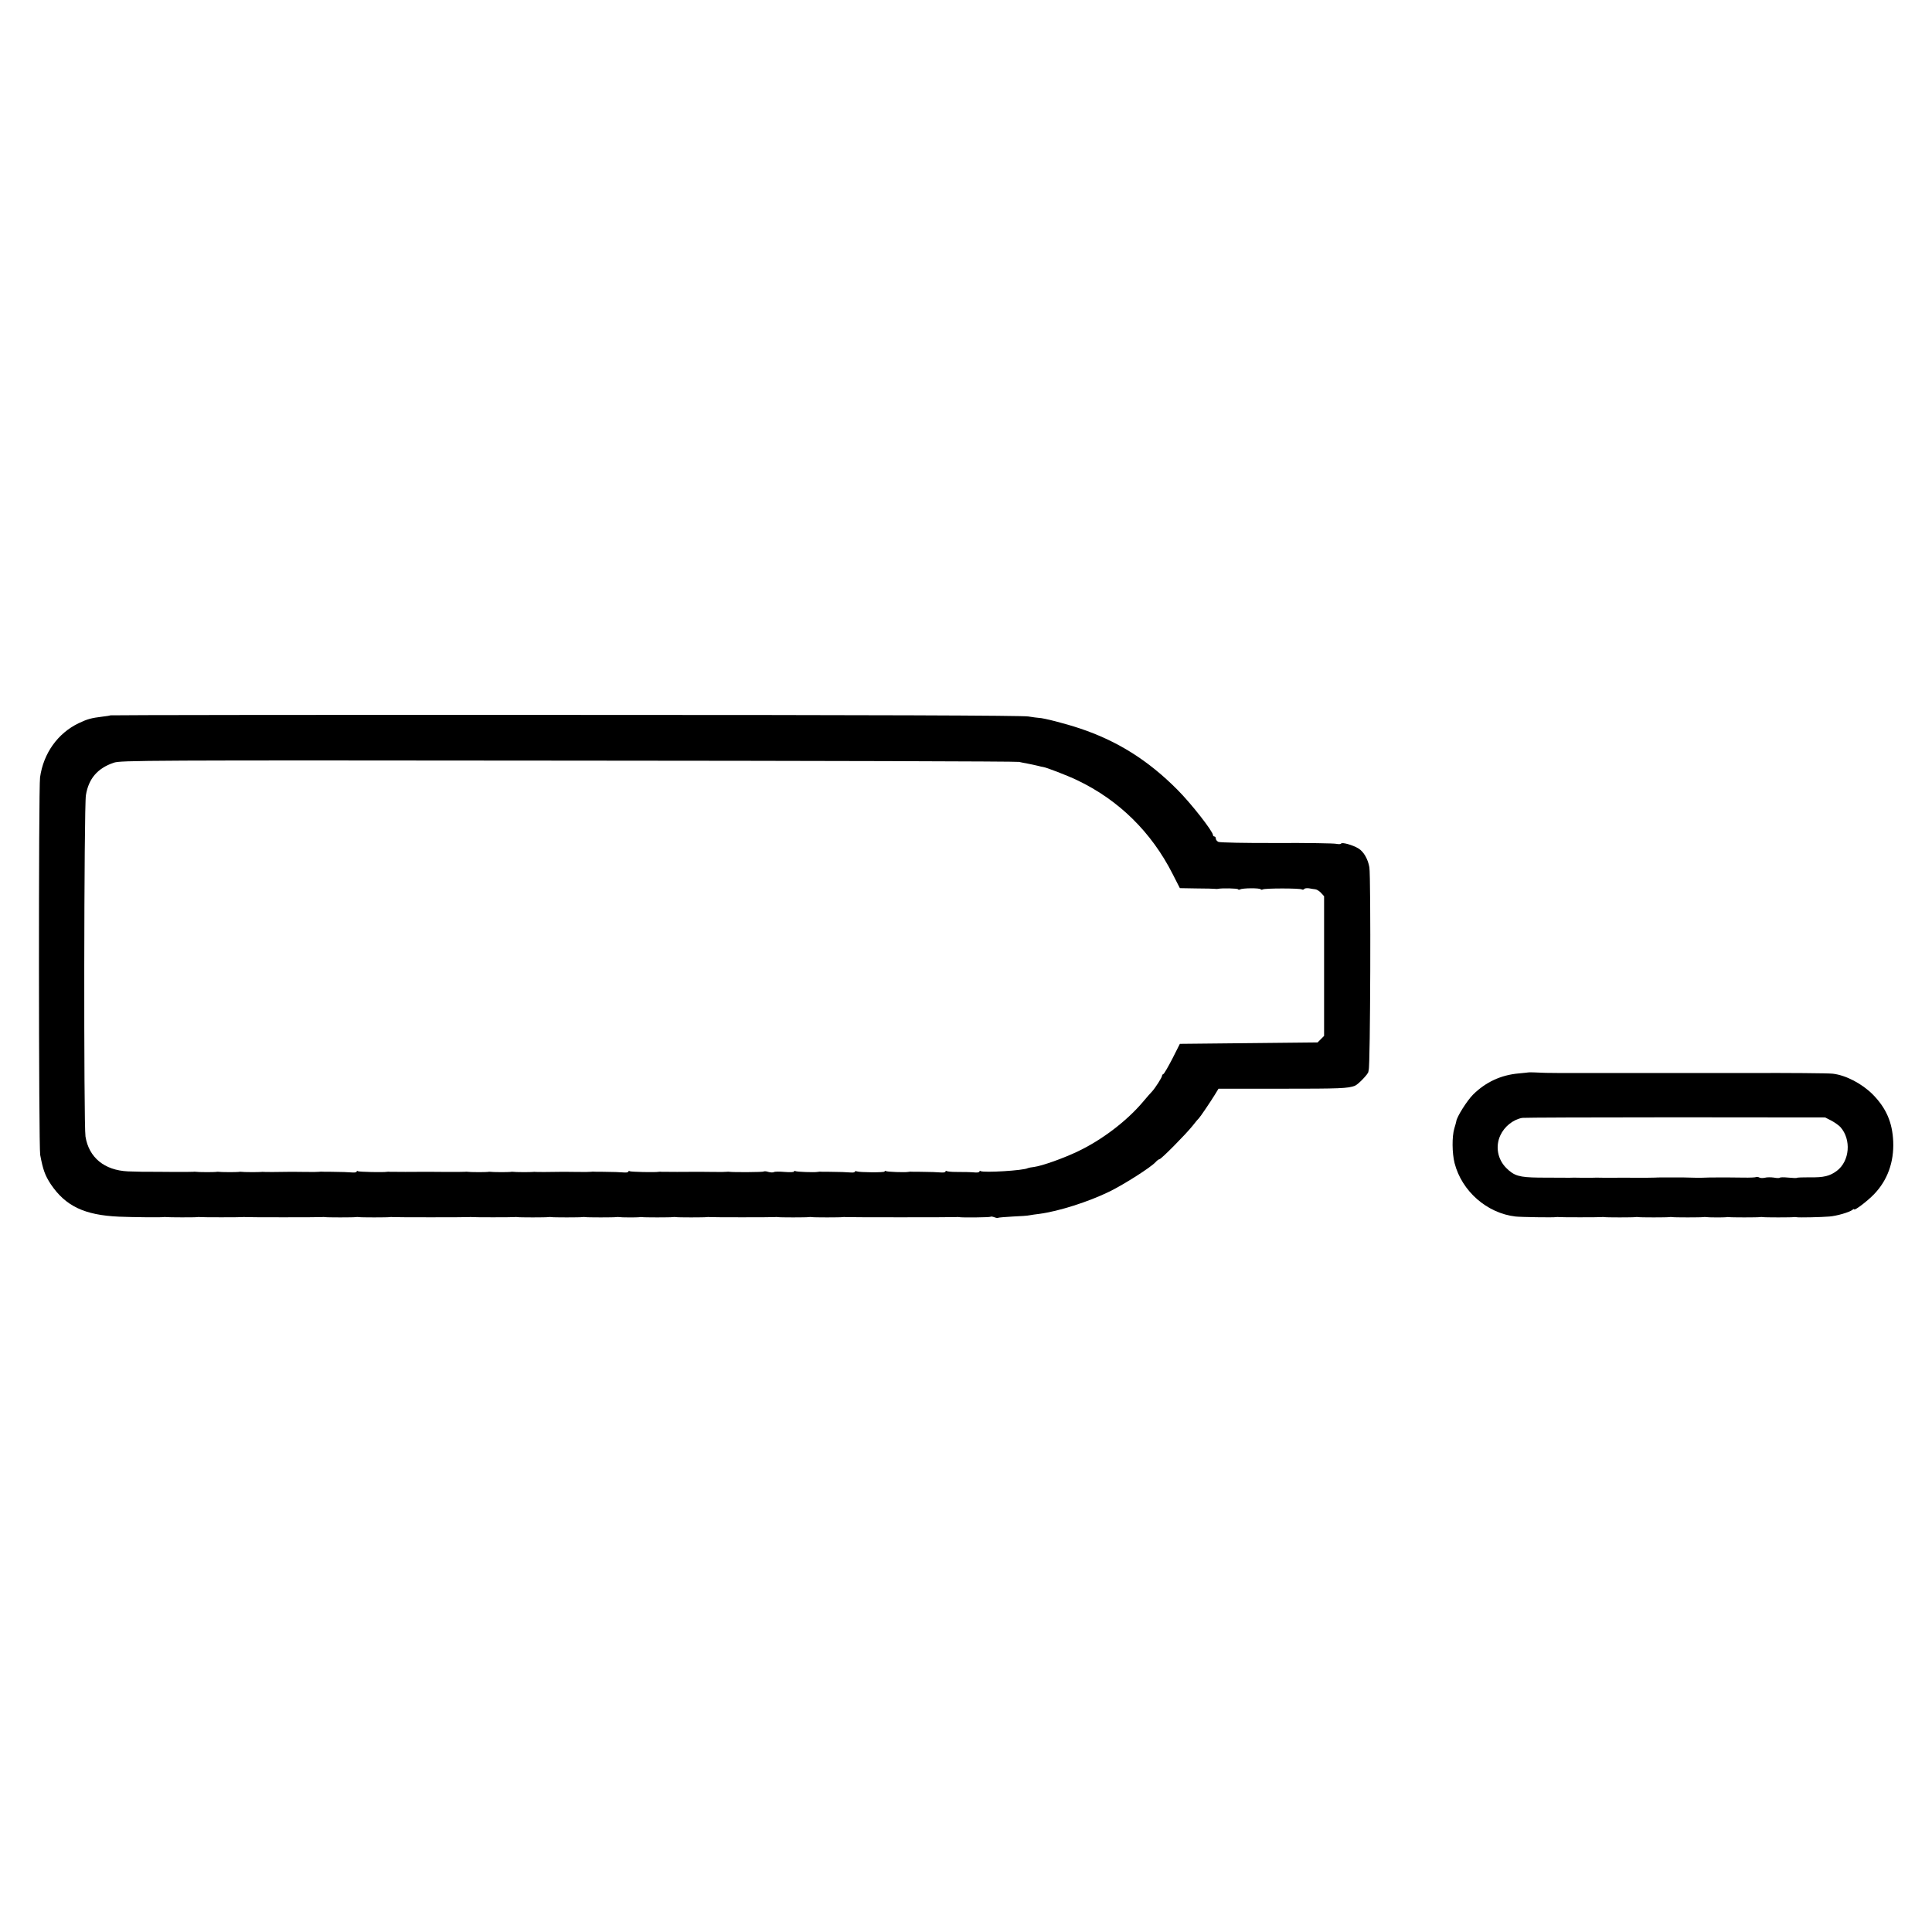
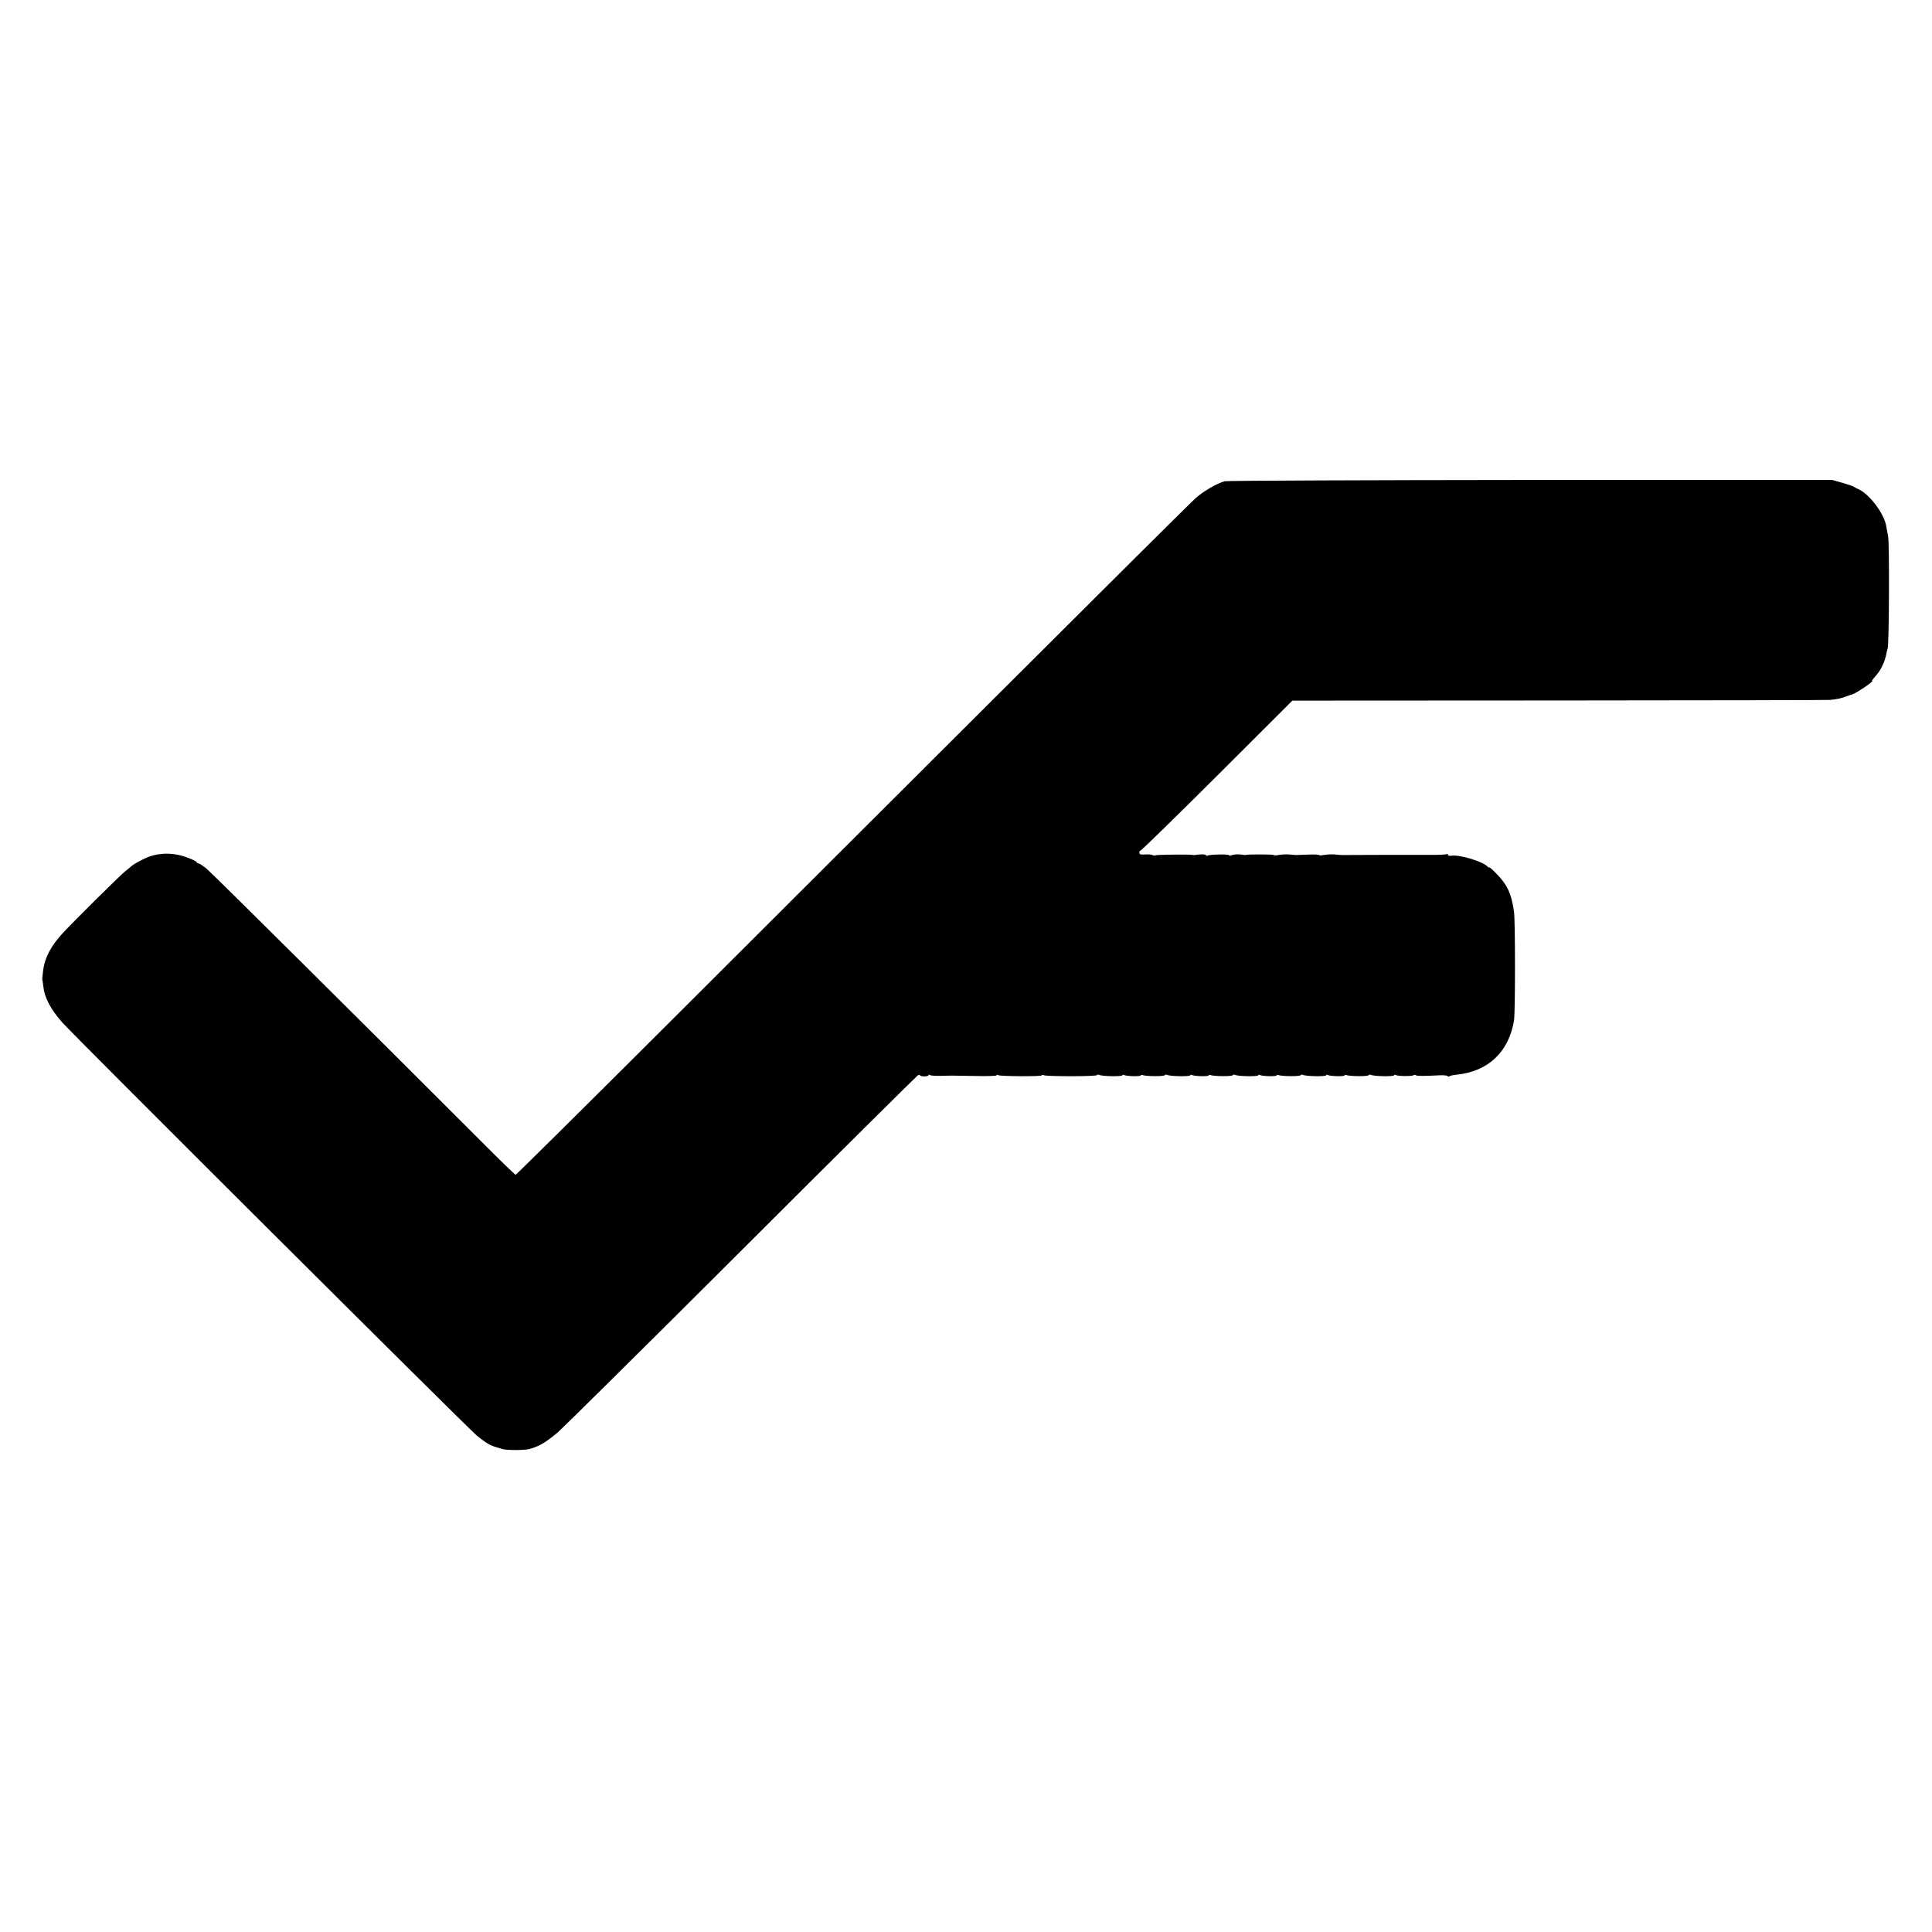
<svg xmlns="http://www.w3.org/2000/svg" version="1.0" width="1365pt" height="1365pt" viewBox="0 0 1365 1365" preserveAspectRatio="xMidYMid meet">
  <g transform="translate(0,1365) scale(0.1,-0.1)" fill="#000000" stroke="none">
-     <path d="M779 8596 c-2 -2 -26 -6 -54 -9 -81 -10 -107 -17 -170 -47 -147 -71 -248 -212 -272 -382 -11 -73 -10 -2612 1 -2668 20 -106 34 -144 75 -207 104 -154 237 -218 481 -229 95 -4 296 -6 315 -3 6 1 14 1 19 0 12 -2 208 -3 221 0 6 1 14 1 19 0 11 -2 287 -2 301 0 6 1 14 1 18 0 11 -2 528 -2 542 0 6 1 14 1 19 0 12 -3 207 -3 221 0 6 1 14 1 19 0 12 -3 207 -3 221 0 6 1 14 1 18 0 11 -2 529 -2 542 0 6 1 14 1 19 0 11 -2 287 -2 301 0 6 1 14 1 19 0 12 -3 207 -3 221 0 6 1 14 1 19 0 12 -3 207 -3 221 0 6 1 14 1 19 0 12 -3 207 -3 221 0 6 1 14 1 19 0 13 -3 129 -3 141 -1 6 1 14 2 19 1 12 -3 207 -3 221 0 6 1 14 1 19 0 12 -3 207 -3 221 0 6 1 14 1 18 0 11 -2 449 -2 462 0 6 1 14 1 19 0 12 -3 207 -3 221 0 6 1 14 1 19 0 12 -3 207 -3 221 0 6 1 14 1 18 0 10 -2 769 -2 782 0 6 1 14 1 19 0 23 -5 218 -2 223 2 3 3 15 2 28 -3 13 -5 25 -7 27 -4 3 2 49 6 104 9 54 2 108 6 119 9 11 2 43 7 70 10 135 18 346 85 495 158 107 53 290 170 324 207 11 12 23 21 28 21 12 0 184 174 233 235 22 28 42 52 46 55 8 7 83 118 113 167 l25 41 438 0 c426 0 476 2 526 21 23 9 97 86 95 100 0 3 1 8 2 11 12 25 16 1361 5 1432 -10 58 -40 111 -78 134 -40 24 -115 45 -122 34 -3 -5 -18 -5 -33 -2 -15 4 -205 7 -422 6 -218 -1 -403 3 -412 8 -10 5 -18 15 -18 23 0 8 -4 15 -10 15 -5 0 -10 5 -10 10 0 26 -155 224 -250 319 -207 209 -427 347 -692 435 -101 34 -258 74 -288 74 -8 0 -42 5 -75 10 -41 7 -1075 11 -3271 11 -1766 1 -3213 -1 -3215 -3z m6421 -329 c14 -3 41 -9 60 -12 19 -4 51 -10 70 -15 19 -5 37 -9 40 -9 17 -1 169 -59 240 -93 294 -140 525 -367 675 -663 l51 -100 119 -2 c66 0 125 -2 130 -3 6 -1 15 -1 20 0 26 6 137 4 142 -3 2 -4 9 -4 15 -1 15 10 139 11 145 1 2 -4 9 -4 15 -1 14 9 262 9 276 0 6 -3 13 -2 16 3 4 5 19 7 34 5 15 -3 35 -6 45 -7 10 -1 28 -12 40 -25 l22 -24 0 -494 0 -493 -23 -23 -23 -23 -486 -5 -487 -5 -53 -105 c-30 -58 -58 -106 -63 -108 -6 -2 -10 -8 -10 -13 0 -11 -48 -86 -70 -110 -8 -8 -40 -44 -70 -80 -112 -131 -285 -263 -453 -343 -104 -50 -254 -103 -312 -111 -20 -2 -39 -6 -43 -8 -28 -17 -312 -34 -334 -21 -4 3 -8 1 -8 -3 0 -5 -12 -8 -27 -7 -35 3 -74 4 -142 4 -29 0 -58 3 -62 6 -5 3 -9 1 -9 -3 0 -5 -12 -8 -27 -7 -37 3 -75 4 -152 5 -34 0 -66 0 -70 1 -3 0 -10 -1 -16 -2 -21 -4 -147 0 -156 6 -5 3 -9 2 -9 -3 0 -8 -175 -7 -197 1 -7 3 -13 2 -13 -2 0 -5 -12 -7 -27 -6 -37 3 -75 4 -152 5 -34 0 -66 0 -70 1 -3 0 -10 -1 -16 -2 -21 -4 -147 0 -156 6 -5 3 -9 1 -9 -3 0 -5 -29 -6 -66 -3 -36 3 -70 3 -76 -1 -6 -4 -23 -3 -39 1 -15 5 -30 6 -33 3 -4 -5 -218 -6 -243 -2 -4 1 -12 1 -18 0 -5 -1 -48 -2 -95 -1 -47 1 -92 1 -100 1 -68 -1 -260 -1 -266 0 -5 1 -13 1 -19 0 -24 -5 -197 -1 -206 4 -5 4 -9 2 -9 -2 0 -5 -12 -8 -27 -7 -37 3 -75 4 -152 5 -34 0 -66 0 -70 1 -3 0 -10 0 -16 -1 -5 -1 -48 -2 -95 -1 -47 1 -91 1 -97 1 -119 -2 -190 -2 -198 -1 -5 1 -14 1 -20 0 -12 -2 -128 -2 -141 1 -5 1 -13 0 -19 -1 -12 -2 -128 -2 -141 1 -5 1 -13 0 -19 -1 -12 -2 -128 -2 -141 1 -5 1 -13 1 -19 0 -5 -1 -64 -1 -130 -1 -66 1 -127 1 -135 1 -68 -1 -260 -1 -266 0 -5 1 -13 1 -19 0 -24 -5 -197 -1 -206 4 -5 4 -9 2 -9 -2 0 -5 -12 -8 -27 -7 -37 3 -75 4 -152 5 -34 0 -66 0 -70 1 -3 0 -10 0 -16 -1 -5 -1 -48 -2 -95 -1 -47 1 -91 1 -97 1 -119 -2 -190 -2 -198 -1 -5 1 -14 1 -20 0 -12 -2 -128 -2 -141 1 -5 1 -13 0 -19 -1 -12 -2 -128 -2 -141 1 -5 1 -13 0 -19 -1 -12 -2 -128 -2 -141 1 -5 1 -13 1 -19 0 -5 -1 -64 -1 -130 -1 -66 1 -127 1 -135 1 -43 -1 -124 0 -197 3 -166 8 -275 98 -299 246 -13 81 -11 2334 3 2412 19 117 82 190 196 229 49 17 205 18 3212 15 1738 -1 3171 -5 3185 -9z" />
-     <path d="M10797 6073 c-1 0 -31 -4 -67 -7 -125 -11 -233 -61 -322 -149 -44 -44 -116 -159 -119 -189 0 -4 -7 -27 -14 -51 -17 -58 -16 -174 2 -245 51 -198 229 -354 431 -377 36 -4 267 -8 287 -4 6 1 14 1 19 0 11 -2 287 -2 301 0 6 1 14 1 19 0 12 -3 207 -3 221 0 6 1 14 1 19 0 12 -3 207 -3 221 0 6 1 14 1 19 0 12 -3 207 -3 221 0 6 1 14 1 19 0 13 -3 129 -3 141 -1 6 1 14 2 19 1 12 -3 207 -3 221 0 6 1 14 1 19 0 12 -3 207 -3 221 0 6 1 15 0 20 -1 15 -3 172 0 230 5 52 4 141 30 163 47 6 6 12 7 12 4 0 -13 93 57 140 106 95 98 142 227 136 373 -6 136 -50 237 -146 334 -77 76 -188 134 -280 145 -27 4 -332 6 -572 5 -10 0 -119 0 -243 0 -124 0 -232 0 -240 0 -8 0 -116 0 -240 0 -124 0 -232 0 -240 0 -8 0 -117 0 -242 0 -126 0 -239 0 -253 1 -62 3 -122 5 -123 3z m2143 -341 c24 -13 53 -34 63 -45 78 -88 66 -240 -25 -309 -49 -37 -93 -48 -191 -46 -48 0 -90 -1 -92 -4 -2 -2 -30 -1 -60 2 -31 3 -58 3 -60 -1 -3 -3 -22 -3 -42 1 -21 3 -50 3 -64 -1 -15 -3 -33 -3 -40 2 -7 4 -17 5 -21 3 -4 -3 -45 -5 -91 -4 -45 1 -89 1 -97 1 -8 0 -40 0 -70 0 -72 0 -72 0 -95 -1 -28 -2 -119 -1 -157 1 -7 0 -44 0 -83 0 -38 0 -77 0 -85 0 -8 0 -24 0 -35 -1 -11 -1 -76 -1 -145 -1 -69 0 -132 1 -140 0 -8 0 -44 0 -80 0 -36 1 -72 1 -80 0 -8 0 -44 0 -80 0 -36 1 -72 1 -80 0 -15 0 -86 0 -220 1 -136 2 -172 12 -228 68 -61 61 -78 152 -42 230 29 63 90 112 155 124 11 2 497 4 1080 4 l1060 -1 45 -23z" />
+     <path d="M8654 10250 c-47 -10 -152 -71 -203 -116 -25 -21 -646 -639 -1380 -1371 -735 -733 -1336 -1333 -1336 -1333 0 0 -469 -468 -1042 -1040 -573 -572 -1046 -1040 -1050 -1040 -4 0 -107 99 -227 220 -845 845 -1919 1912 -1957 1943 -25 20 -51 37 -57 37 -6 0 -12 5 -14 10 -2 6 -35 21 -75 35 -100 35 -204 31 -294 -12 -35 -17 -74 -39 -86 -49 -12 -11 -35 -29 -50 -41 -30 -23 -369 -359 -438 -434 -84 -90 -129 -176 -140 -263 -3 -26 -6 -50 -6 -54 -1 -4 -1 -9 0 -12 1 -3 4 -24 7 -48 8 -80 51 -162 134 -256 89 -100 2873 -2874 2930 -2920 36 -29 76 -57 90 -63 22 -11 36 -15 90 -31 31 -9 154 -9 189 0 67 18 113 44 196 113 33 27 617 605 1297 1284 680 679 1244 1238 1252 1243 9 5 16 5 16 1 0 -4 14 -8 30 -8 17 0 30 4 30 8 0 5 5 5 12 1 6 -4 41 -6 77 -5 83 2 60 2 239 -1 83 -2 152 0 152 4 0 4 7 5 16 1 23 -8 304 -9 304 -1 0 4 7 5 16 1 24 -9 374 -9 374 1 0 4 8 5 18 1 25 -10 162 -12 162 -2 0 5 5 5 11 2 14 -9 119 -12 119 -3 0 4 6 5 14 2 24 -9 156 -10 156 0 0 4 8 5 18 1 25 -10 162 -12 162 -2 0 5 5 5 11 2 14 -9 119 -12 119 -3 0 4 6 5 14 2 24 -9 156 -10 156 0 0 4 8 5 18 1 25 -10 162 -12 162 -2 0 5 5 5 11 2 14 -9 119 -12 119 -3 0 4 6 5 14 2 24 -9 156 -10 156 0 0 4 8 5 18 1 25 -10 162 -12 162 -2 0 5 5 5 11 2 14 -9 119 -12 119 -3 0 4 6 5 14 2 24 -9 156 -10 156 0 0 4 8 5 18 1 25 -10 162 -12 162 -2 0 5 5 5 11 2 13 -9 113 -10 126 -2 6 4 13 4 17 0 6 -6 61 -6 169 0 27 1 51 -1 54 -6 2 -4 10 -4 16 0 6 4 27 8 47 10 224 22 371 161 407 385 9 55 9 697 0 763 -18 135 -49 199 -139 287 -21 21 -38 35 -38 30 0 -4 -4 -2 -8 3 -26 36 -201 89 -258 79 -13 -2 -24 0 -24 6 0 6 -4 9 -8 6 -8 -5 -45 -6 -144 -6 -27 0 -55 0 -63 0 -8 0 -130 0 -270 0 -140 0 -261 -1 -267 -1 -7 0 -29 2 -48 4 -19 2 -52 0 -72 -3 -21 -4 -38 -5 -38 -1 0 3 -35 5 -77 3 -43 -1 -82 -3 -88 -3 -5 0 -26 2 -45 4 -19 2 -52 0 -72 -3 -21 -4 -38 -5 -38 -1 0 5 -177 6 -197 1 -5 -2 -12 -1 -18 0 -25 6 -62 5 -83 -2 -13 -4 -21 -5 -19 0 6 8 -127 6 -149 -2 -8 -3 -14 -2 -14 2 0 7 -43 8 -76 1 -5 -1 -13 0 -19 1 -24 4 -253 2 -262 -3 -5 -3 -14 -2 -21 2 -7 4 -30 6 -52 4 -32 -2 -40 0 -40 14 0 9 2 14 5 11 3 -3 247 235 541 528 l535 534 1882 1 c1035 1 1898 2 1917 4 49 5 80 11 115 25 17 6 32 12 35 12 22 1 166 98 147 98 -3 0 7 14 22 31 16 17 34 43 41 57 7 15 16 34 20 42 4 9 10 29 14 45 3 17 9 41 13 55 10 38 13 739 3 790 -5 25 -11 61 -15 80 -16 85 -119 220 -193 253 -15 6 -29 14 -32 17 -3 3 -39 16 -80 28 l-75 21 -2130 0 c-1171 -1 -2144 -5 -2161 -9z" />
  </g>
</svg>
